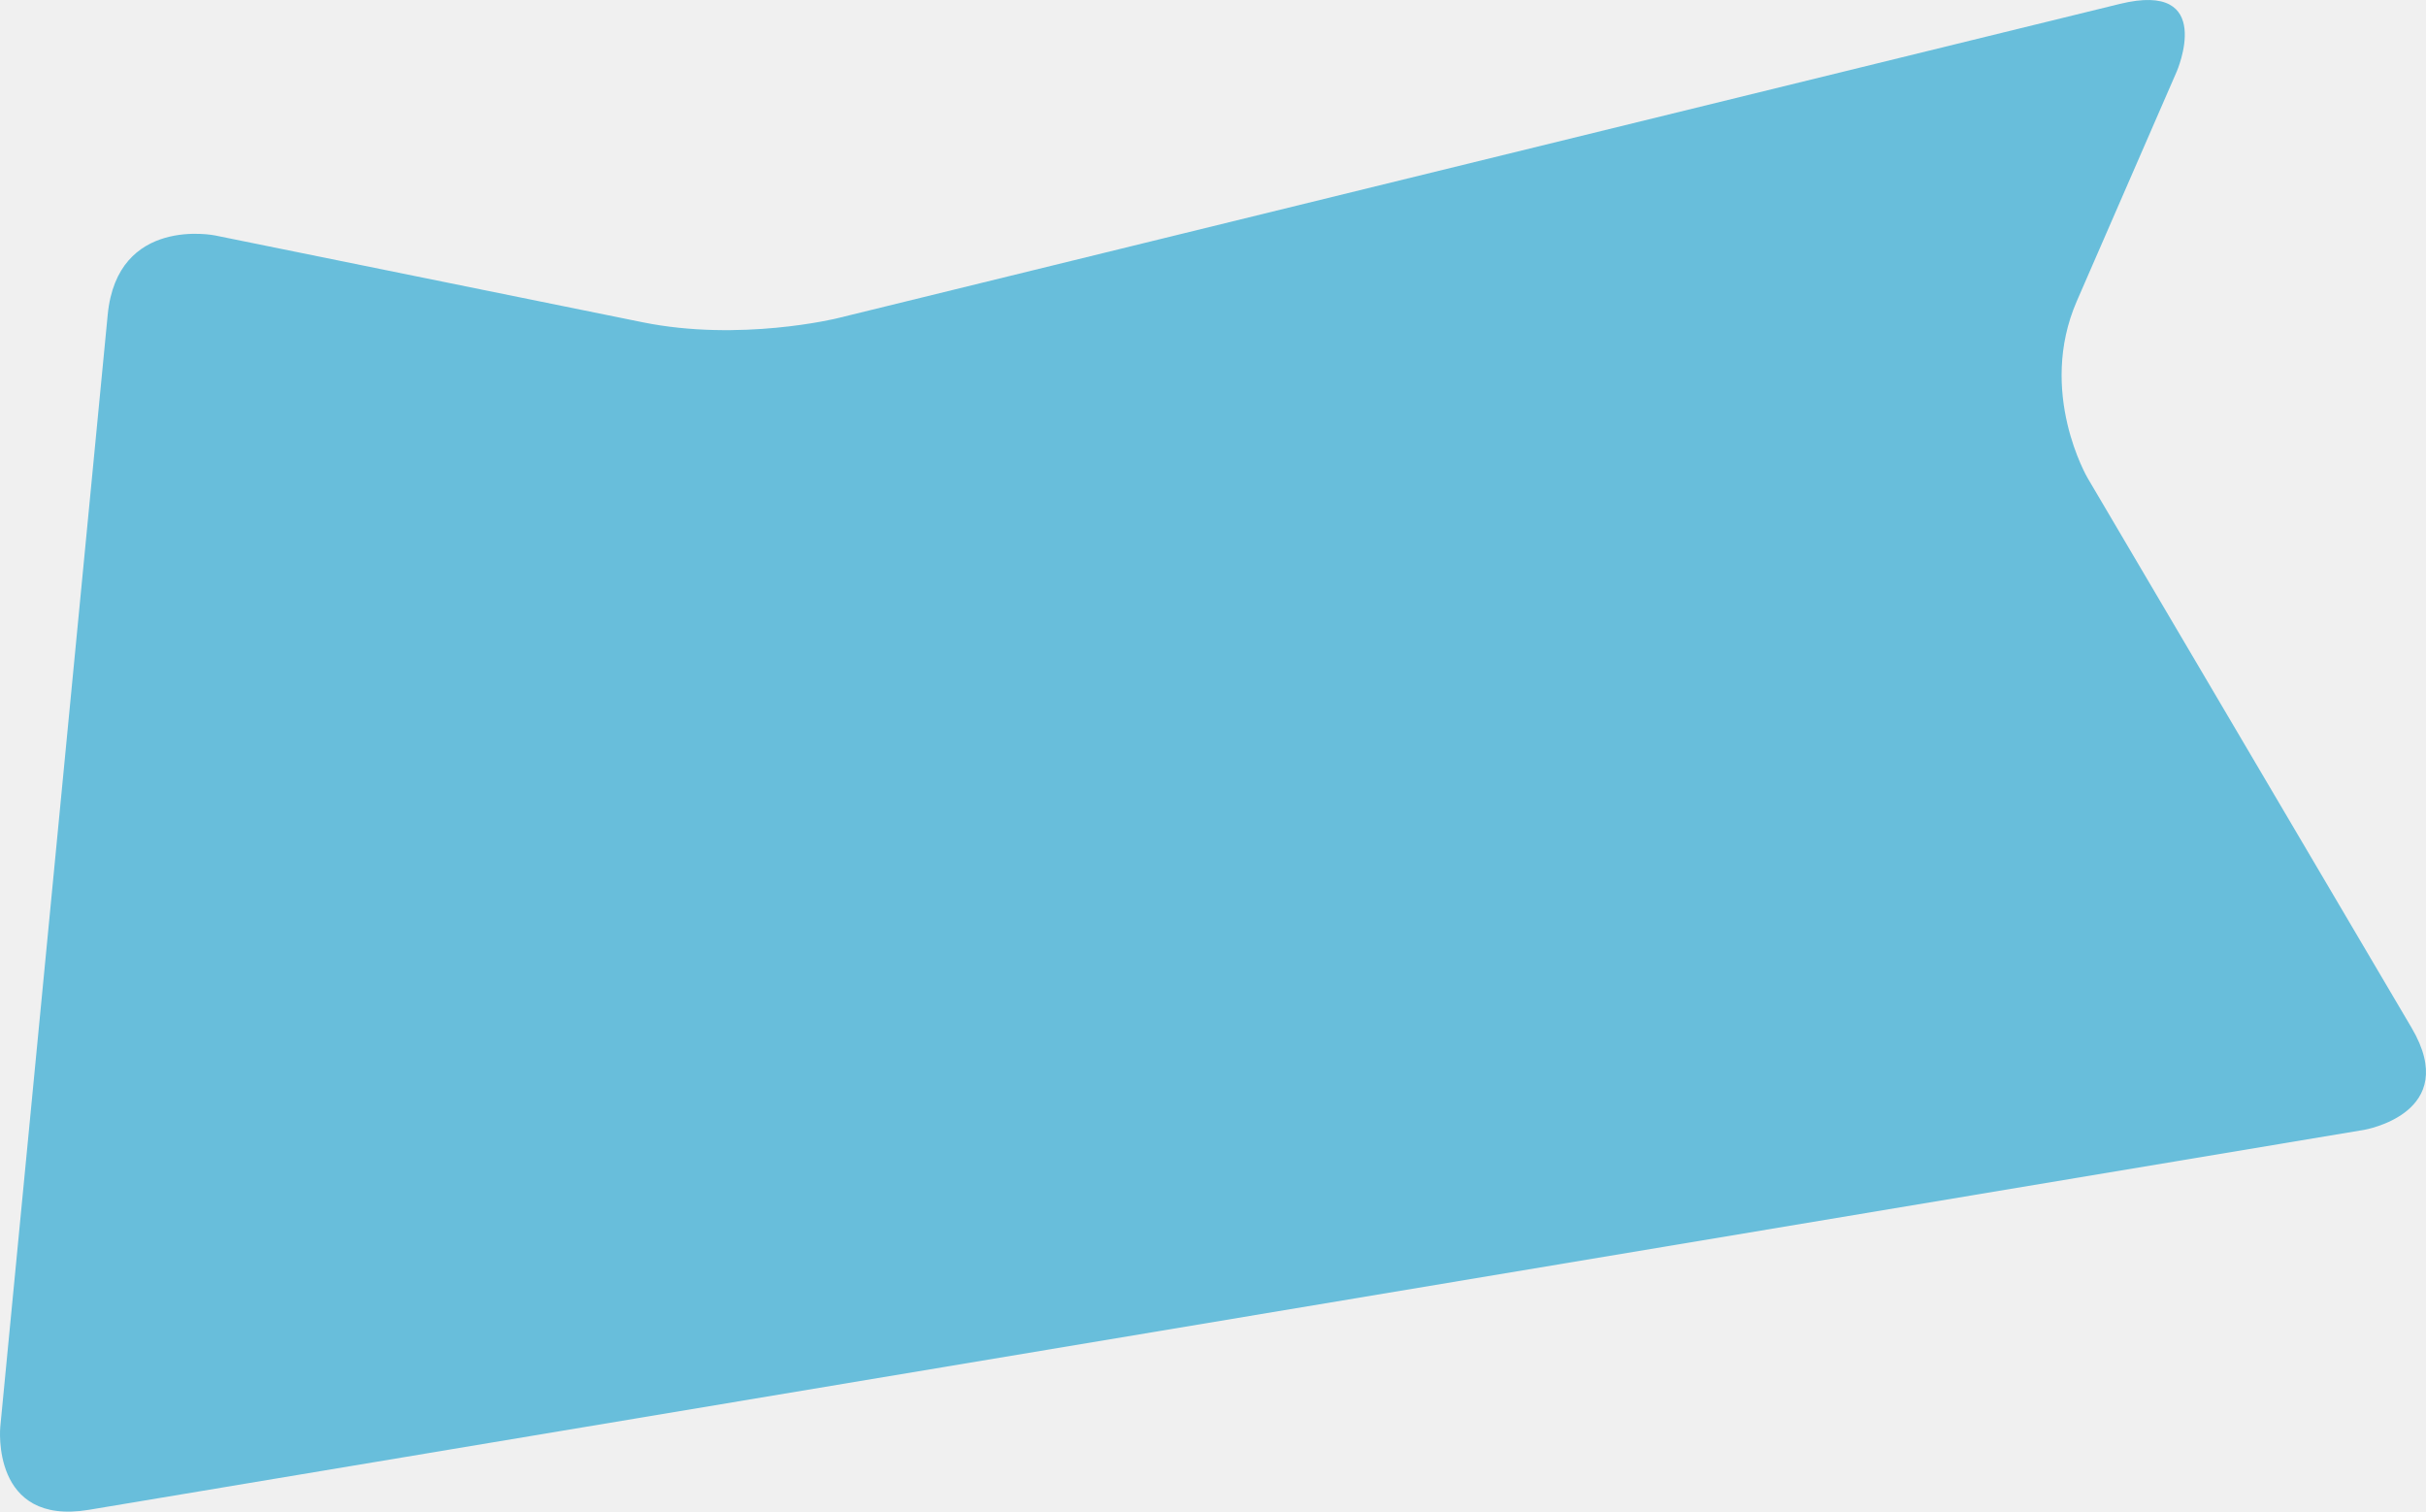
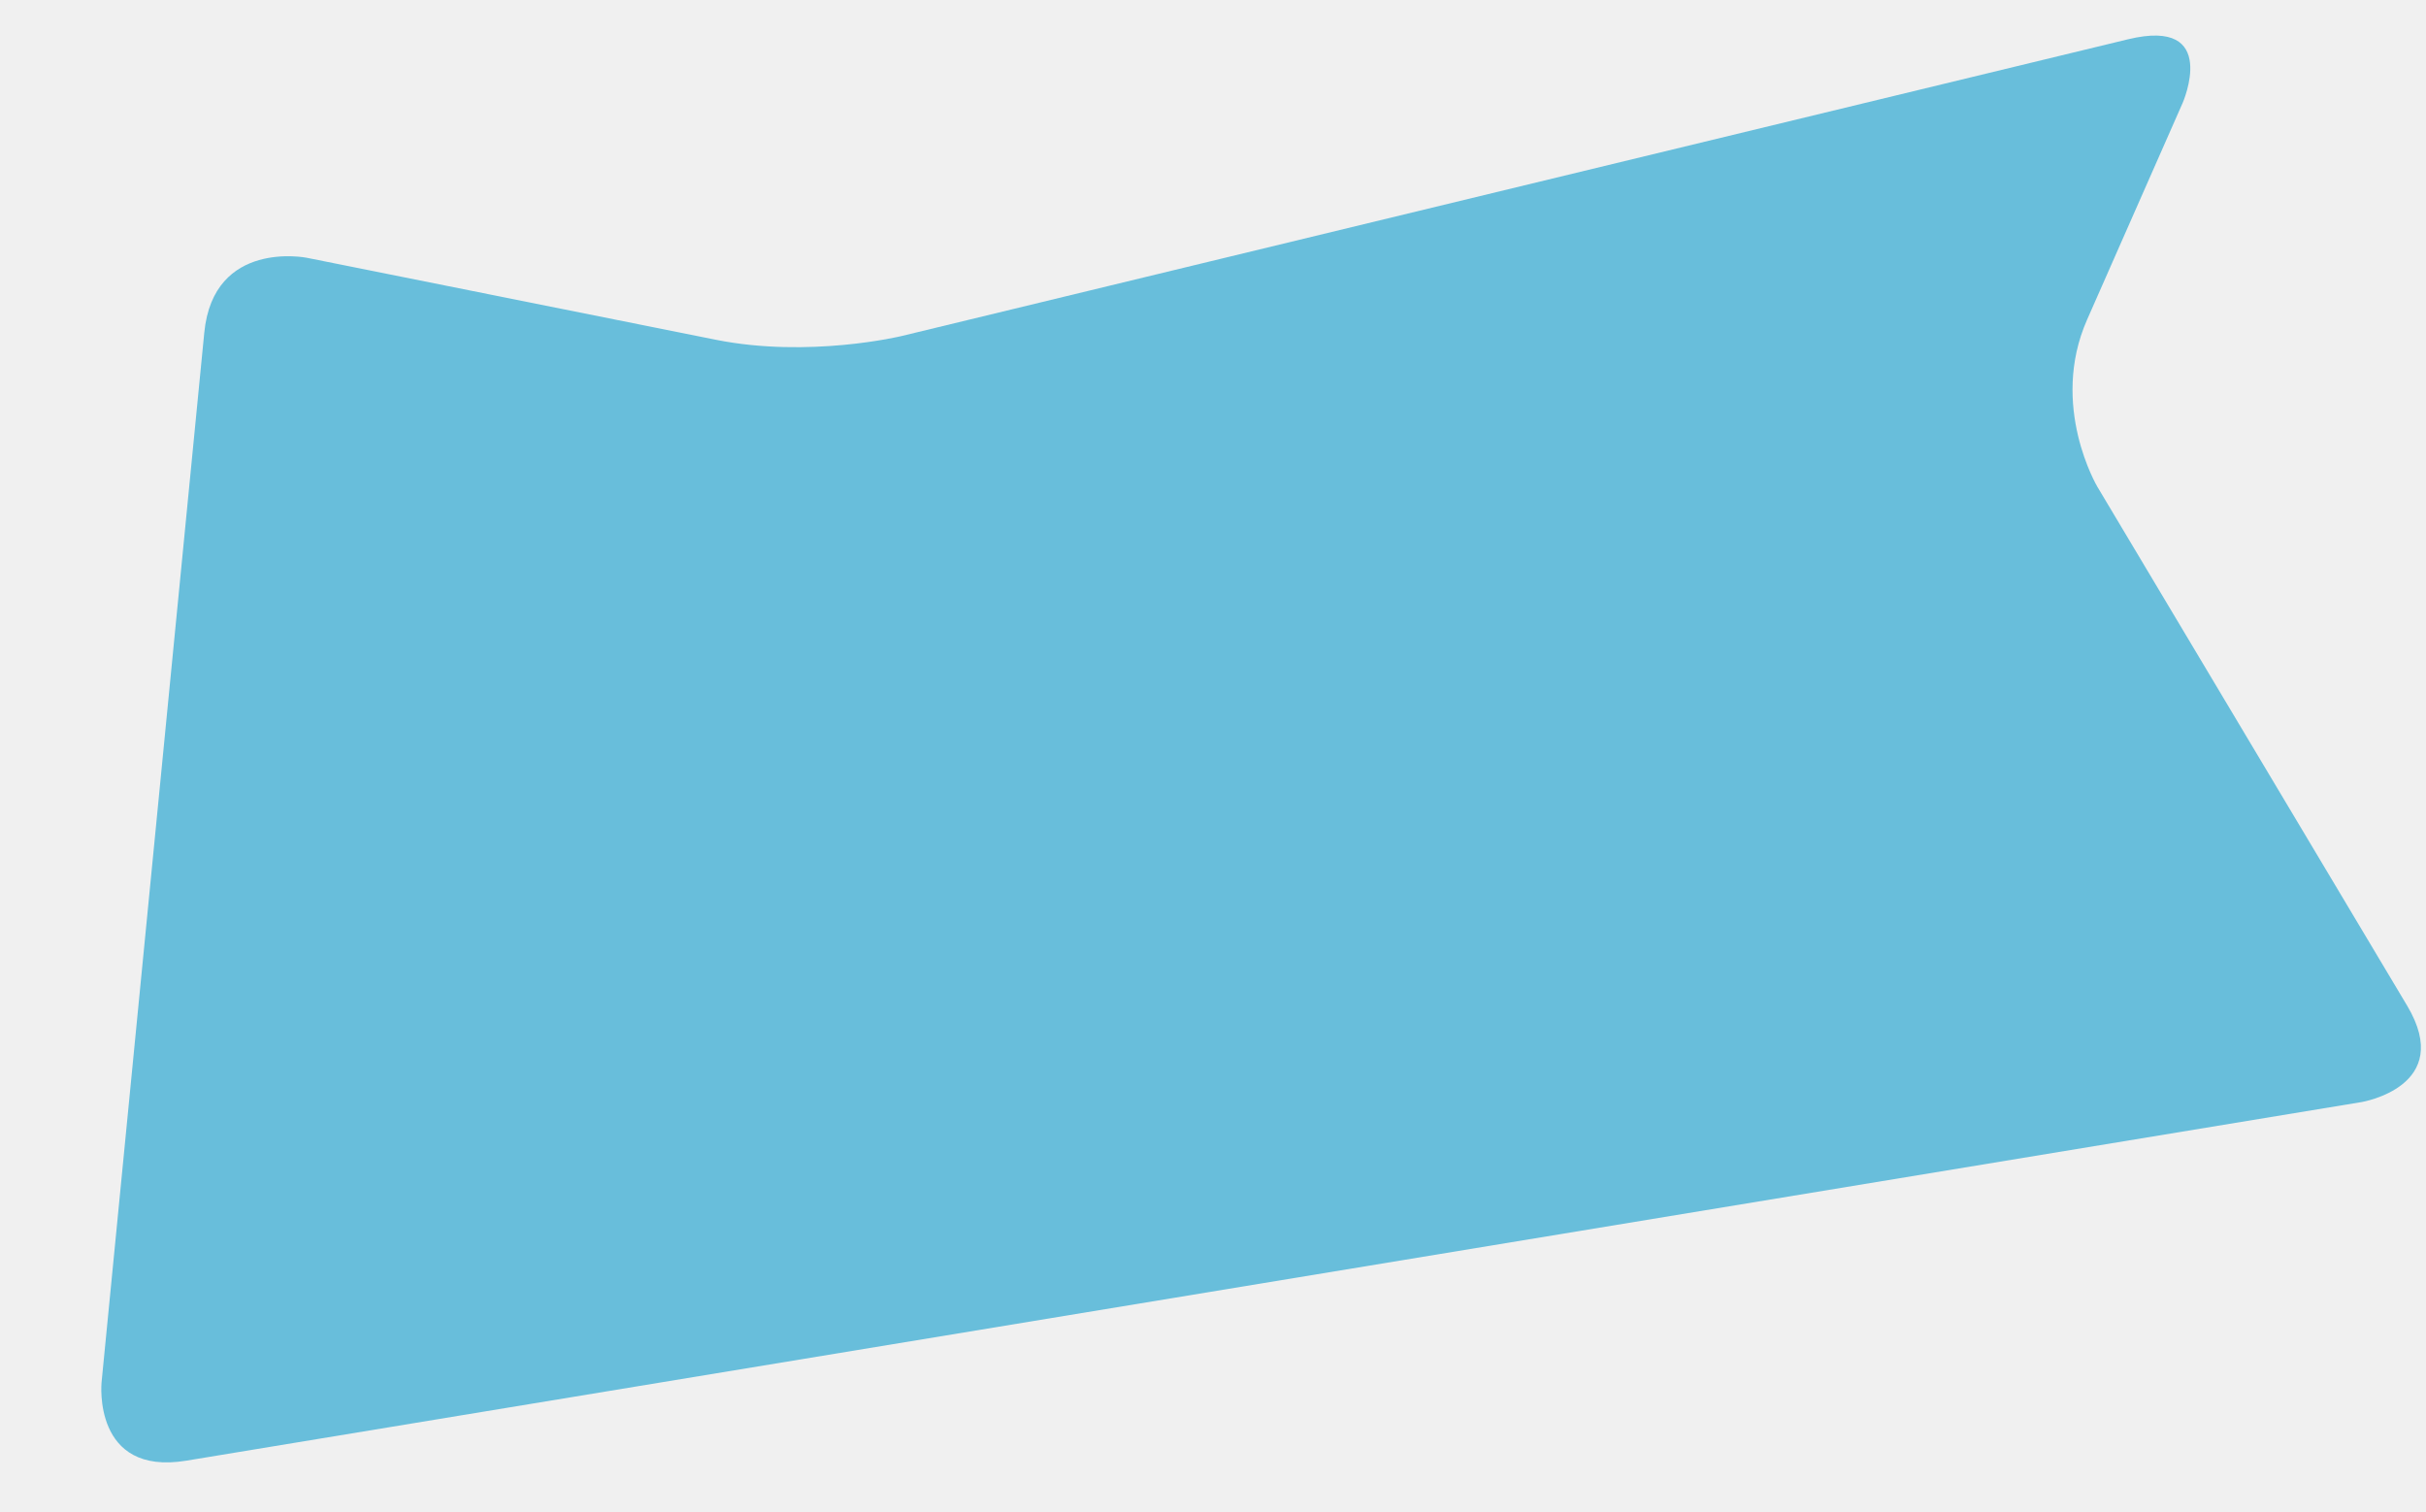
- <svg xmlns="http://www.w3.org/2000/svg" viewBox="0 0 1413.07 880.42">
-   <defs>
-     <style>.cls-1{fill:#68bedb;}</style>
+ <svg xmlns="http://www.w3.org/2000/svg" viewBox="0 0 1413.07 880.42" version="1.1" id="svg12">
+   <defs id="defs4">
+     <style id="style2">.cls-1{fill:#68bedb;}</style>
+     <style id="style61">.cls-1{fill:#622a70;}</style>
+     <style id="style81">.cls-1{fill:#68bedb;}</style>
+     <style id="style109">.cls-1{fill:#ef7c38;}</style>
+     <style id="style137">.cls-1{font-size:370px;fill:#fff;font-family:Anton-Regular, Anton;}.cls-2{letter-spacing:0.07em;}</style>
+     <style id="style163">.cls-1{font-size:70px;fill:#fff;font-family:PlayfairDisplay-Regular, Playfair Display;}.cls-2{letter-spacing:0.03em;}.cls-3{letter-spacing:0.05em;}.cls-4{letter-spacing:0.04em;}.cls-5{letter-spacing:0.04em;}.cls-6{letter-spacing:0.05em;}.cls-7{letter-spacing:0.05em;}.cls-8{letter-spacing:0.05em;}.cls-9{letter-spacing:0.02em;}.cls-10{letter-spacing:0.05em;}.cls-11{letter-spacing:0.05em;}</style>
  </defs>
-   <g id="Laag_2" data-name="Laag 2">
-     <g id="Laag_1-2" data-name="Laag 1">
-       <path class="cls-1" d="M1376.89,658.08s57.21-9.56,27.76-59.52L1216,278.47s-29.45-50-6.3-103.15l58.18-133.66S1291-11.52,1234.69,2.29L487.46,185.42s-56.34,13.81-113.18,2.27L125.16,137.11S68.32,125.57,62.74,183.3L.15,831.17s-5.58,57.73,51.63,48.18Z" />
+   <g id="layer1">
+     <g data-name="Laag 2" id="Laag_2-0" transform="matrix(0.9561553,0,0,0.9439012,59.00077,20.71147)">
+       <g data-name="Laag 1" id="Laag_1-2-0">
+         <path id="path87" d="m 1376.89,658.08 c 0,0 57.21,-9.56 27.76,-59.52 L 1216,278.47 c 0,0 -29.45,-50 -6.3,-103.15 l 58.18,-133.66 c 0,0 23.12,-53.18 -33.19,-39.37 L 487.46,185.42 c 0,0 -56.34,13.81 -113.18,2.27 L 125.16,137.11 c 0,0 -56.84,-11.54 -62.42,46.19 L 0.15,831.17 c 0,0 -5.58,57.73 51.63,48.18 z" class="cls-1" style="fill:#68bedb" />
+       </g>
+     </g>
+   </g>
+   <g id="layer2" style="display:none">
+     <g data-name="Laag 2" id="Laag_2" transform="matrix(0.9561553,0,0,0.9439012,1.712446,140.2483)">
+       <g data-name="Laag 1" id="Laag_1-2">
+         <path id="path67" d="m 42.85,0 c 0,0 -58,-2 -39.06,52.79 l 121.05,351.28 c 0,0 18.89,54.84 -14.4,102.34 L 26.78,625.78 c 0,0 -33.28,47.5 24.67,45.22 L 820.2,640.5 c 0,0 58,-2.3 111.35,20.34 l 234,99.23 c 0,0 53.4,22.64 70.37,-32.82 l 190.51,-622.38 c 0,0 17,-55.46 -41,-57.51 z" class="cls-1" style="fill:#622a70" />
+       </g>
+     </g>
+   </g>
+   <g id="layer3" style="display:none">
+     <g data-name="Laag 2" id="Laag_2-7" transform="matrix(0.9561553,0,0,0.9439012,31.30469,169.195)">
+       <g data-name="Laag 1" id="Laag_1-2-2">
+         <path id="path115" d="m 23.23,0 c 0,0 -31.16,-1.08 -21.3,28.5 l 49.28,147.84 c 0,0 9.86,29.58 35.32,11.59 l 225.07,-159 c 0,0 25.47,-18 -5.69,-19.07 z" class="cls-1" style="fill:#ef7c38" />
+         <path id="path117" d="m 1080.28,656.29 c 0,0 -21.75,22.34 7,34.47 l 52.64,22.24 c 0,0 28.72,12.13 38.87,-17.35 l 64.69,-187.93 c 0,0 10.14,-29.48 -11.61,-7.14 z" class="cls-1" style="fill:#ef7c38" />
+       </g>
+     </g>
+   </g>
+   <g id="layer4" style="display:none">
+     <g data-name="Laag 2" id="Laag_2-6" transform="translate(287.4783,264.8616)">
+       <g data-name="Laag 1" id="Laag_1-2-3">
+         <text id="text147" transform="translate(0,343.91)" class="cls-1" style="font-size:370px;font-family:Anton-Regular, Anton;fill:#ffffff">
+           <tspan id="tspan143" class="cls-2" style="letter-spacing:0.07em">JJA</tspan>
+           <tspan id="tspan145" y="0" x="601.98">B</tspan>
+         </text>
+       </g>
+     </g>
+     <g data-name="Laag 2" id="Laag_2-9" transform="translate(285.54,622.8333)">
+       <g data-name="Laag 1" id="Laag_1-2-7">
+         <text id="text199" transform="translate(1.4,59.78)" class="cls-1" style="font-size:70px;font-family:PlayfairDisplay-Regular, 'Playfair Display';fill:#ffffff">
+           <tspan id="tspan169" class="cls-2" style="letter-spacing:0.03em">J</tspan>
+           <tspan id="tspan171" y="0" x="25.06" class="cls-3" style="letter-spacing:0.05em">eu</tspan>
+           <tspan id="tspan173" y="0" x="108.15" class="cls-4" style="letter-spacing:0.04em">g</tspan>
+           <tspan id="tspan175" y="0" x="147.91" class="cls-3" style="letter-spacing:0.05em">d</tspan>
+           <tspan id="tspan177" y="0" x="213.01" class="cls-5" style="letter-spacing:0.04em">J</tspan>
+           <tspan id="tspan179" y="0" x="238.35" class="cls-3" style="letter-spacing:0.05em">urid</tspan>
+           <tspan id="tspan181" y="0" x="385.35" class="cls-6" style="letter-spacing:0.05em">i</tspan>
+           <tspan id="tspan183" y="0" x="409.29" class="cls-3" style="letter-spacing:0.05em">s</tspan>
+           <tspan id="tspan185" y="0" x="444.07" class="cls-7" style="letter-spacing:0.05em">c</tspan>
+           <tspan id="tspan187" y="0" x="481.52" class="cls-8" style="letter-spacing:0.05em">h</tspan>
+           <tspan id="tspan189" y="0" x="526.18" class="cls-9" style="letter-spacing:0.02em" />
+           <tspan id="tspan191" y="0" x="544.66" class="cls-10" style="letter-spacing:0.05em">Ad</tspan>
+           <tspan id="tspan193" y="0" x="636.43" class="cls-11" style="letter-spacing:0.05em">v</tspan>
+           <tspan id="tspan195" y="0" x="674.09" class="cls-3" style="letter-spacing:0.05em">ie</tspan>
+           <tspan id="tspan197" y="0" x="737.02">s</tspan>
+         </text>
+       </g>
    </g>
  </g>
</svg>
